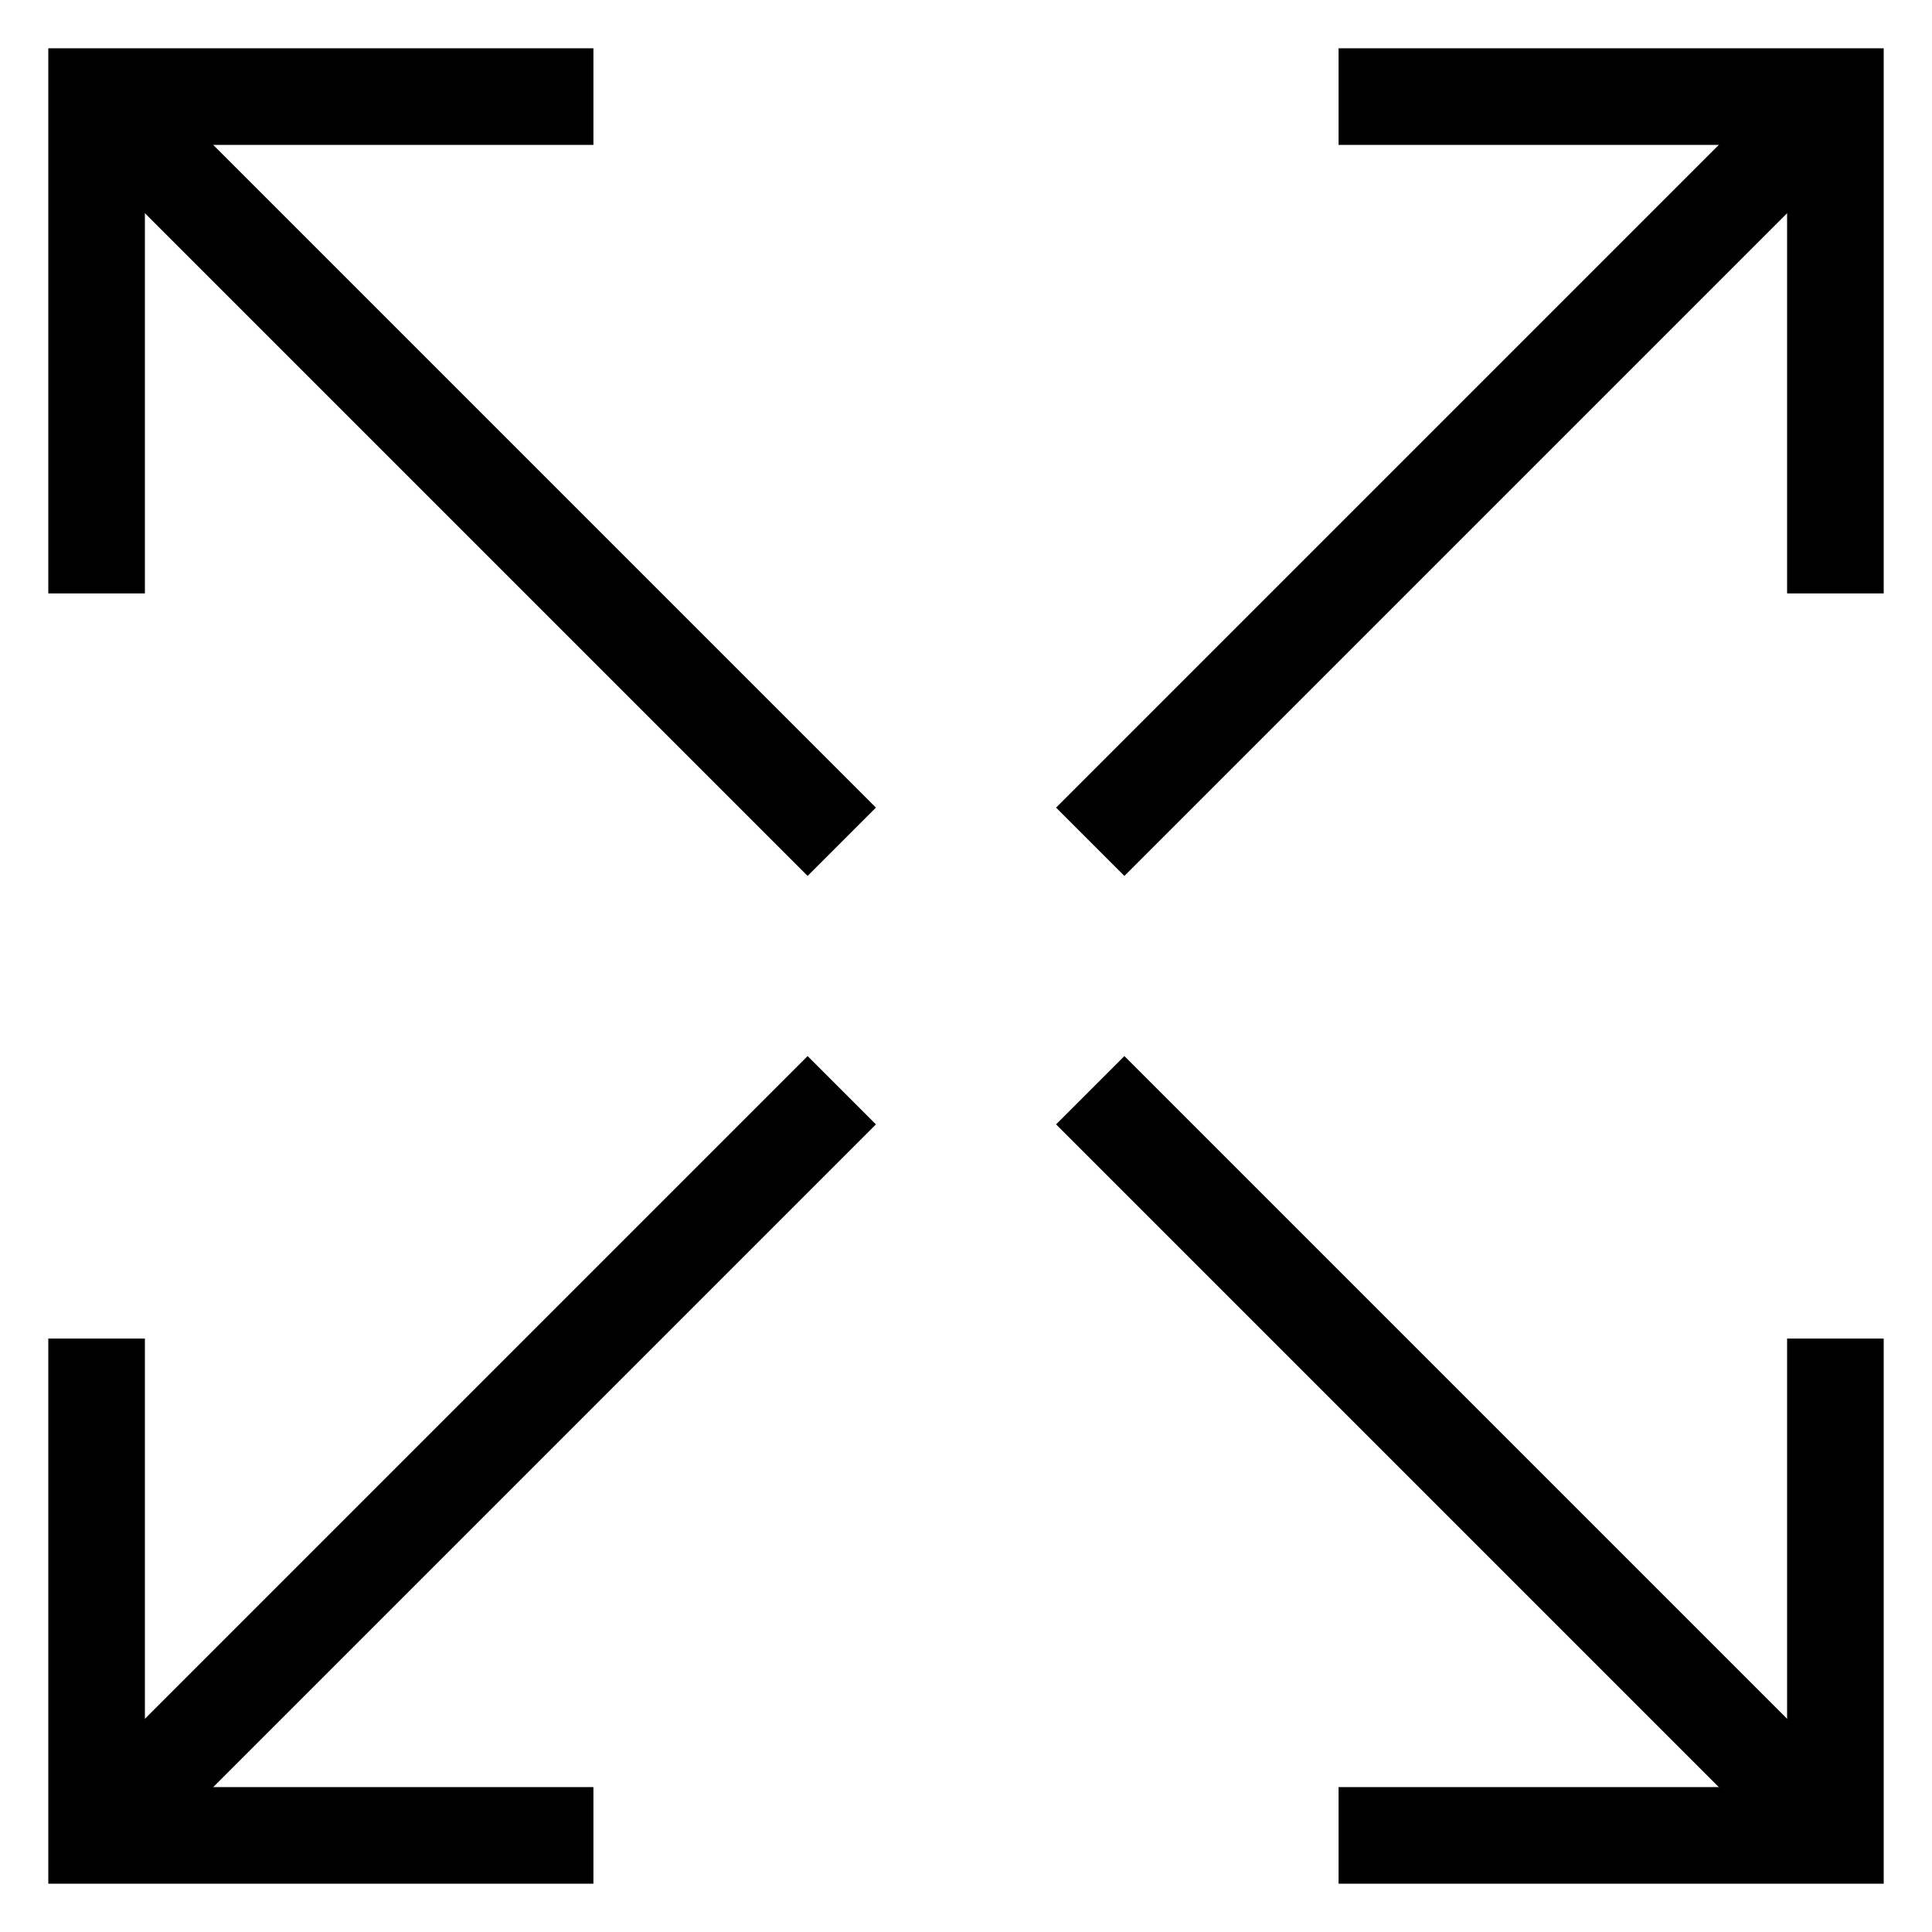
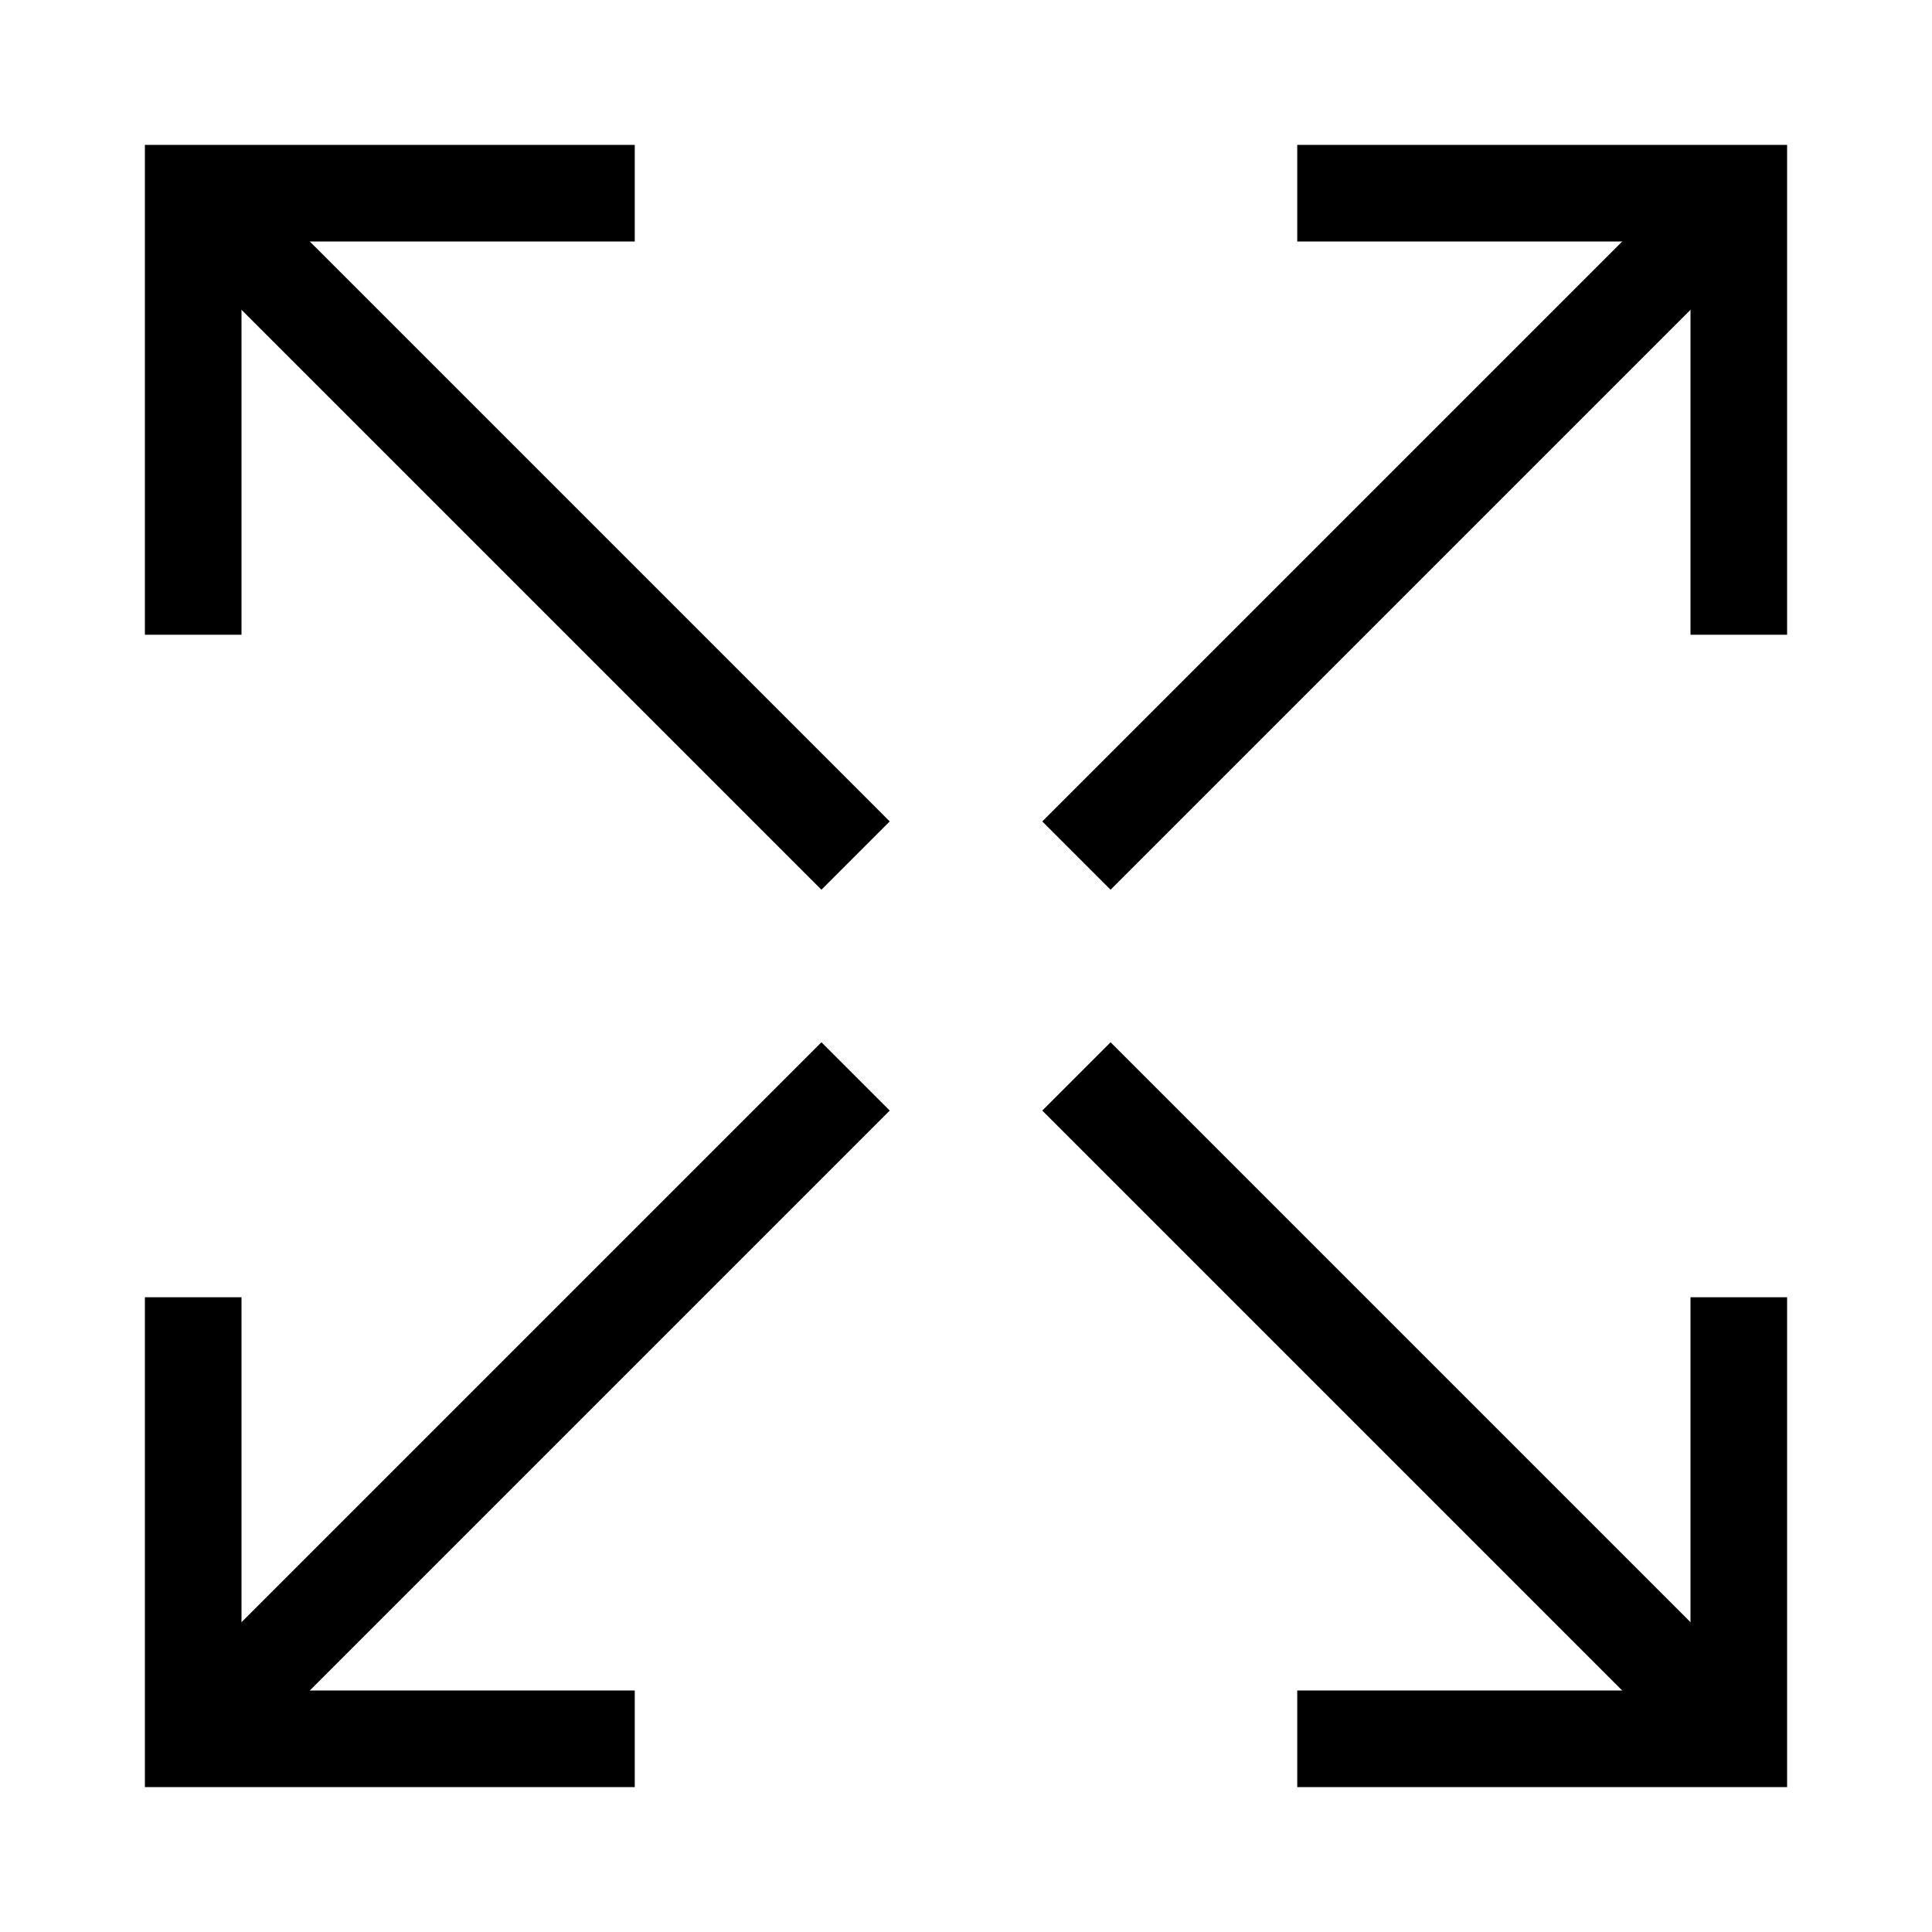
<svg xmlns="http://www.w3.org/2000/svg" width="20" height="20" viewBox="0 0 20 20" version="1.1" id="svg836">
  <defs id="defs830" />
-   <path style="fill:none;stroke:#000000;stroke-width:1px;stroke-linecap:butt;stroke-linejoin:miter;stroke-opacity:1" d="M 1,13.857 V 19 h 5.143" id="path884" />
-   <path style="fill:none;stroke:#000000;stroke-width:1px;stroke-linecap:butt;stroke-linejoin:miter;stroke-opacity:1" d="M 19,6.143 V 1 h -5.143" id="path892" />
-   <path style="fill:none;stroke:#000000;stroke-width:1px;stroke-linecap:butt;stroke-linejoin:miter;stroke-opacity:1" d="M 1,19 8.714,11.286" id="path894" />
-   <path style="fill:none;stroke:#000000;stroke-width:1px;stroke-linecap:butt;stroke-linejoin:miter;stroke-opacity:1" d="M 11.286,8.714 19,1" id="path896" />
-   <path id="path902" d="M 1,6.143 V 1 h 5.143" style="fill:none;stroke:#000000;stroke-width:1px;stroke-linecap:butt;stroke-linejoin:miter;stroke-opacity:1" />
-   <path id="path904" d="M 8.714,8.714 1,1" style="fill:none;stroke:#000000;stroke-width:1px;stroke-linecap:butt;stroke-linejoin:miter;stroke-opacity:1" />
-   <path id="path906" d="M 19,13.857 V 19 h -5.143" style="fill:none;stroke:#000000;stroke-width:1px;stroke-linecap:butt;stroke-linejoin:miter;stroke-opacity:1" />
-   <path id="path908" d="M 19,19 11.286,11.286" style="fill:none;stroke:#000000;stroke-width:1px;stroke-linecap:butt;stroke-linejoin:miter;stroke-opacity:1" />
+   <path style="fill:none;stroke:#000000;stroke-width:1px;stroke-linecap:butt;stroke-linejoin:miter;stroke-opacity:1" d="M 2,13.429 V 18 h 4.571" id="path884" />
+   <path style="fill:none;stroke:#000000;stroke-width:1px;stroke-linecap:butt;stroke-linejoin:miter;stroke-opacity:1" d="M 18,6.571 V 2 h -4.571" id="path892" />
+   <path style="fill:none;stroke:#000000;stroke-width:1px;stroke-linecap:butt;stroke-linejoin:miter;stroke-opacity:1" d="M 2,18 8.857,11.143" id="path894" />
+   <path style="fill:none;stroke:#000000;stroke-width:1px;stroke-linecap:butt;stroke-linejoin:miter;stroke-opacity:1" d="M 11.143,8.857 18,2" id="path896" />
+   <path id="path902" d="M 2,6.571 V 2 h 4.571" style="fill:none;stroke:#000000;stroke-width:1px;stroke-linecap:butt;stroke-linejoin:miter;stroke-opacity:1" />
+   <path id="path904" d="M 8.857,8.857 2,2" style="fill:none;stroke:#000000;stroke-width:1px;stroke-linecap:butt;stroke-linejoin:miter;stroke-opacity:1" />
+   <path id="path906" d="M 18,13.429 V 18 h -4.571" style="fill:none;stroke:#000000;stroke-width:1px;stroke-linecap:butt;stroke-linejoin:miter;stroke-opacity:1" />
+   <path id="path908" d="M 18,18 11.143,11.143" style="fill:none;stroke:#000000;stroke-width:1px;stroke-linecap:butt;stroke-linejoin:miter;stroke-opacity:1" />
</svg>
